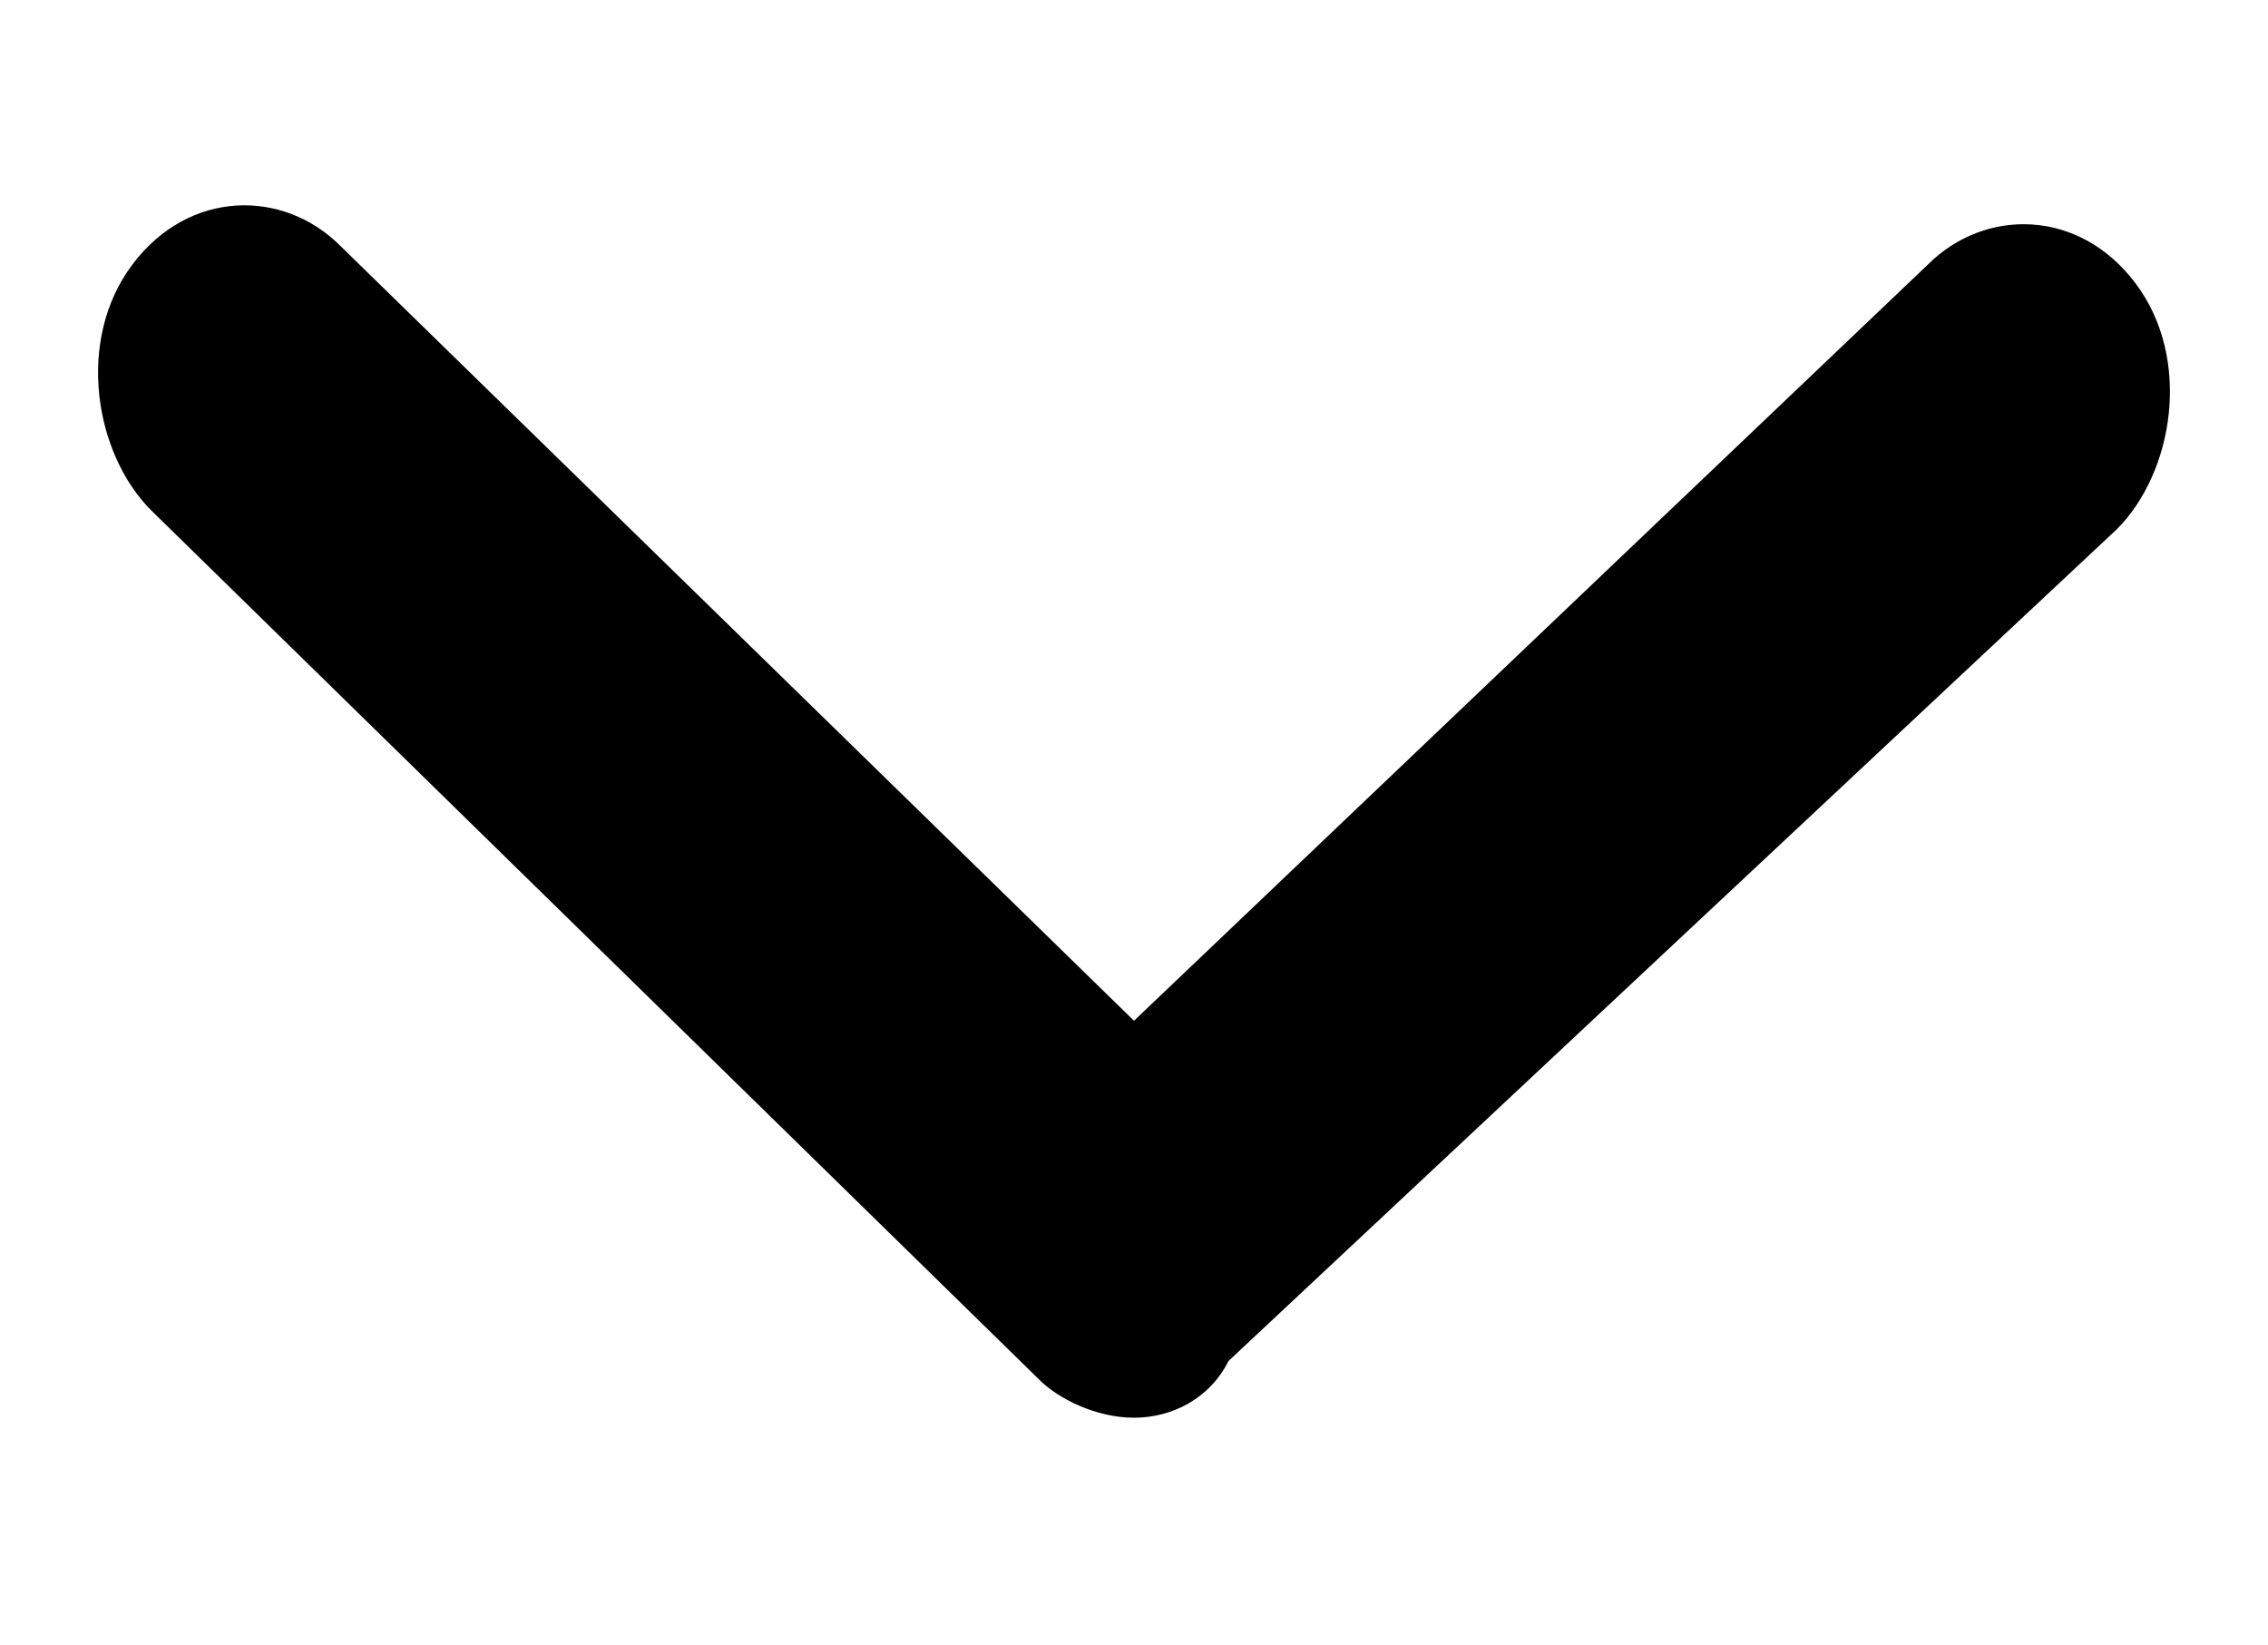
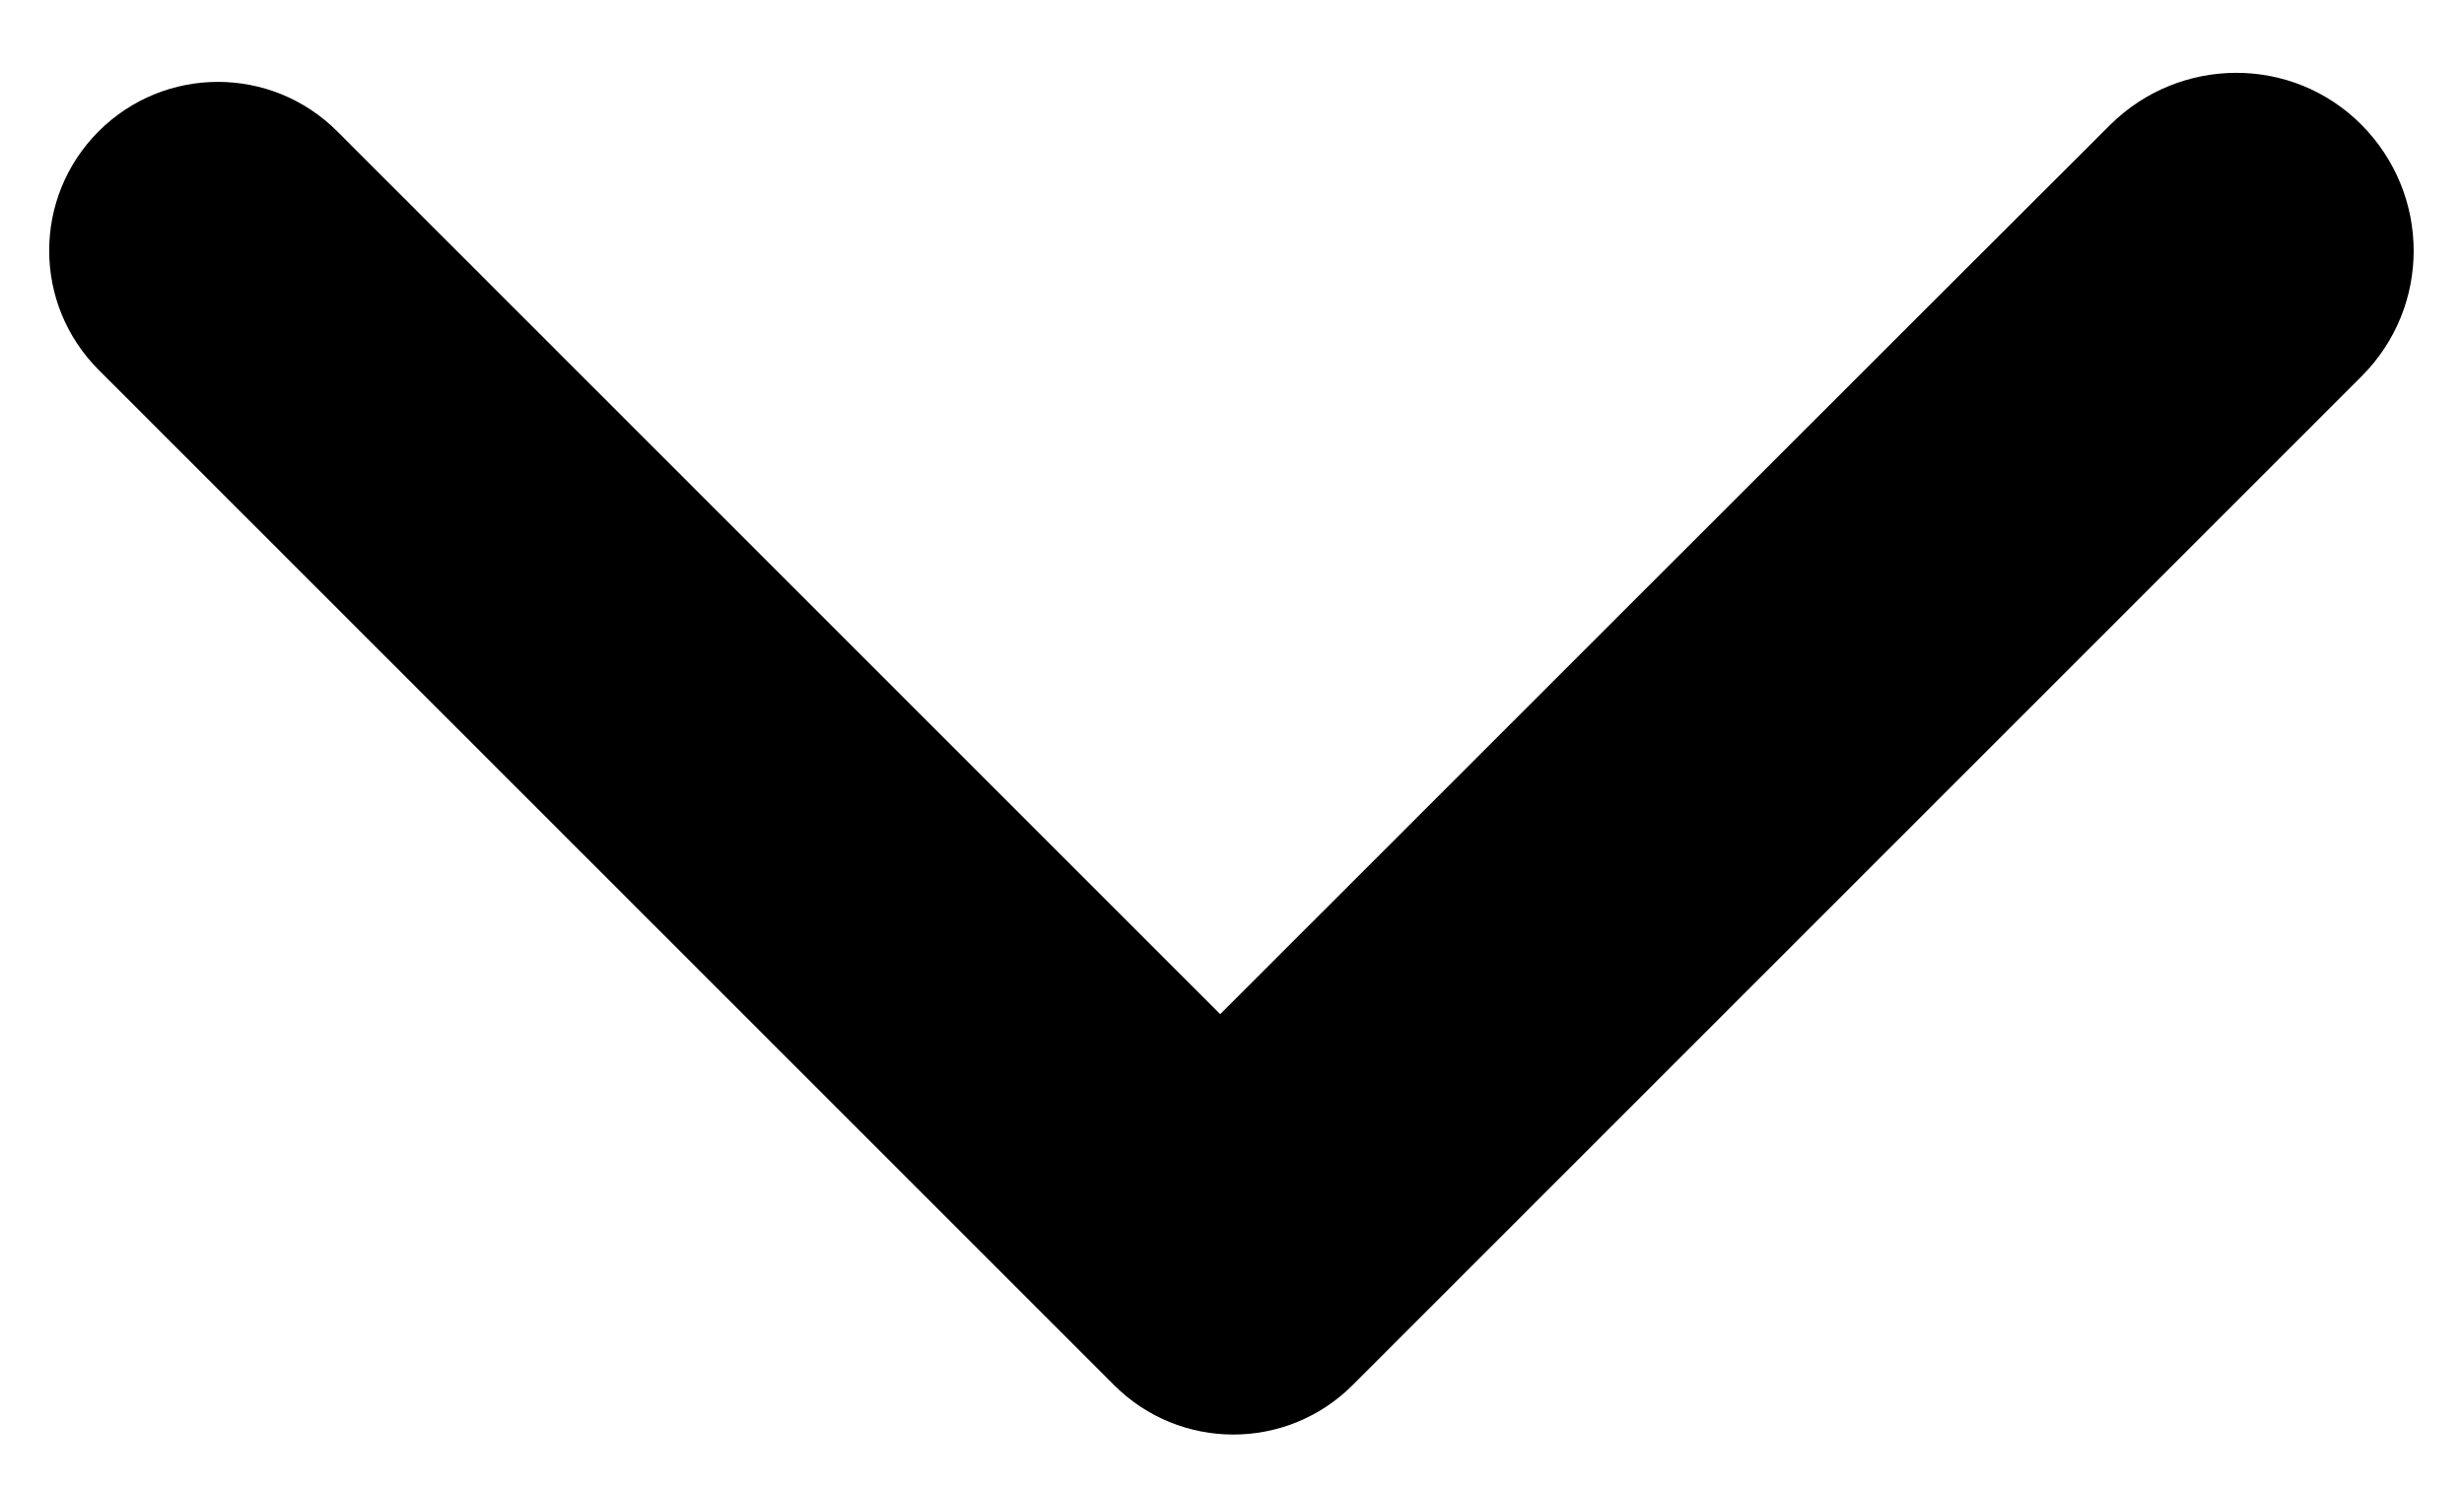
- <svg xmlns="http://www.w3.org/2000/svg" version="1.1" id="Layer_1" x="0px" y="0px" viewBox="-233 316.2 12 8.7" enable-background="new -233 316.2 12 8.7" xml:space="preserve">
-   <g>
-     <path id="a" d="M-227,323.7c-0.2,0-0.4-0.1-0.5-0.2l-4.7-4.6c-0.3-0.3-0.4-0.9-0.1-1.3c0.3-0.4,0.8-0.4,1.1-0.1l4.2,4.1l4.2-4   c0.3-0.3,0.8-0.3,1.1,0.1c0.3,0.4,0.2,1-0.1,1.3l-4.7,4.4C-226.6,323.6-226.8,323.7-227,323.7" />
-   </g>
+ <svg xmlns="http://www.w3.org/2000/svg" version="1.1" id="Layer_1" x="0px" y="0px" viewBox="0 260.6 459.6 277.5" enable-background="new 0 260.6 459.6 277.5" xml:space="preserve">
+   <path d="M62.9,285.1c-12.3-12.3-32.2-12.3-44.5,0c-12.3,12.3-12.3,32.2,0,44.5C30.7,341.9,195.5,506.7,207.8,519  c12.3,12.3,32.2,12.3,44.5,0c12.3-12.3,175.2-175.2,188.2-188.2s12.9-33.9,0-46.9s-33.9-12.9-46.9,0S227.6,449.8,227.6,449.8  S73.4,295.6,62.9,285.1z" />
</svg>
